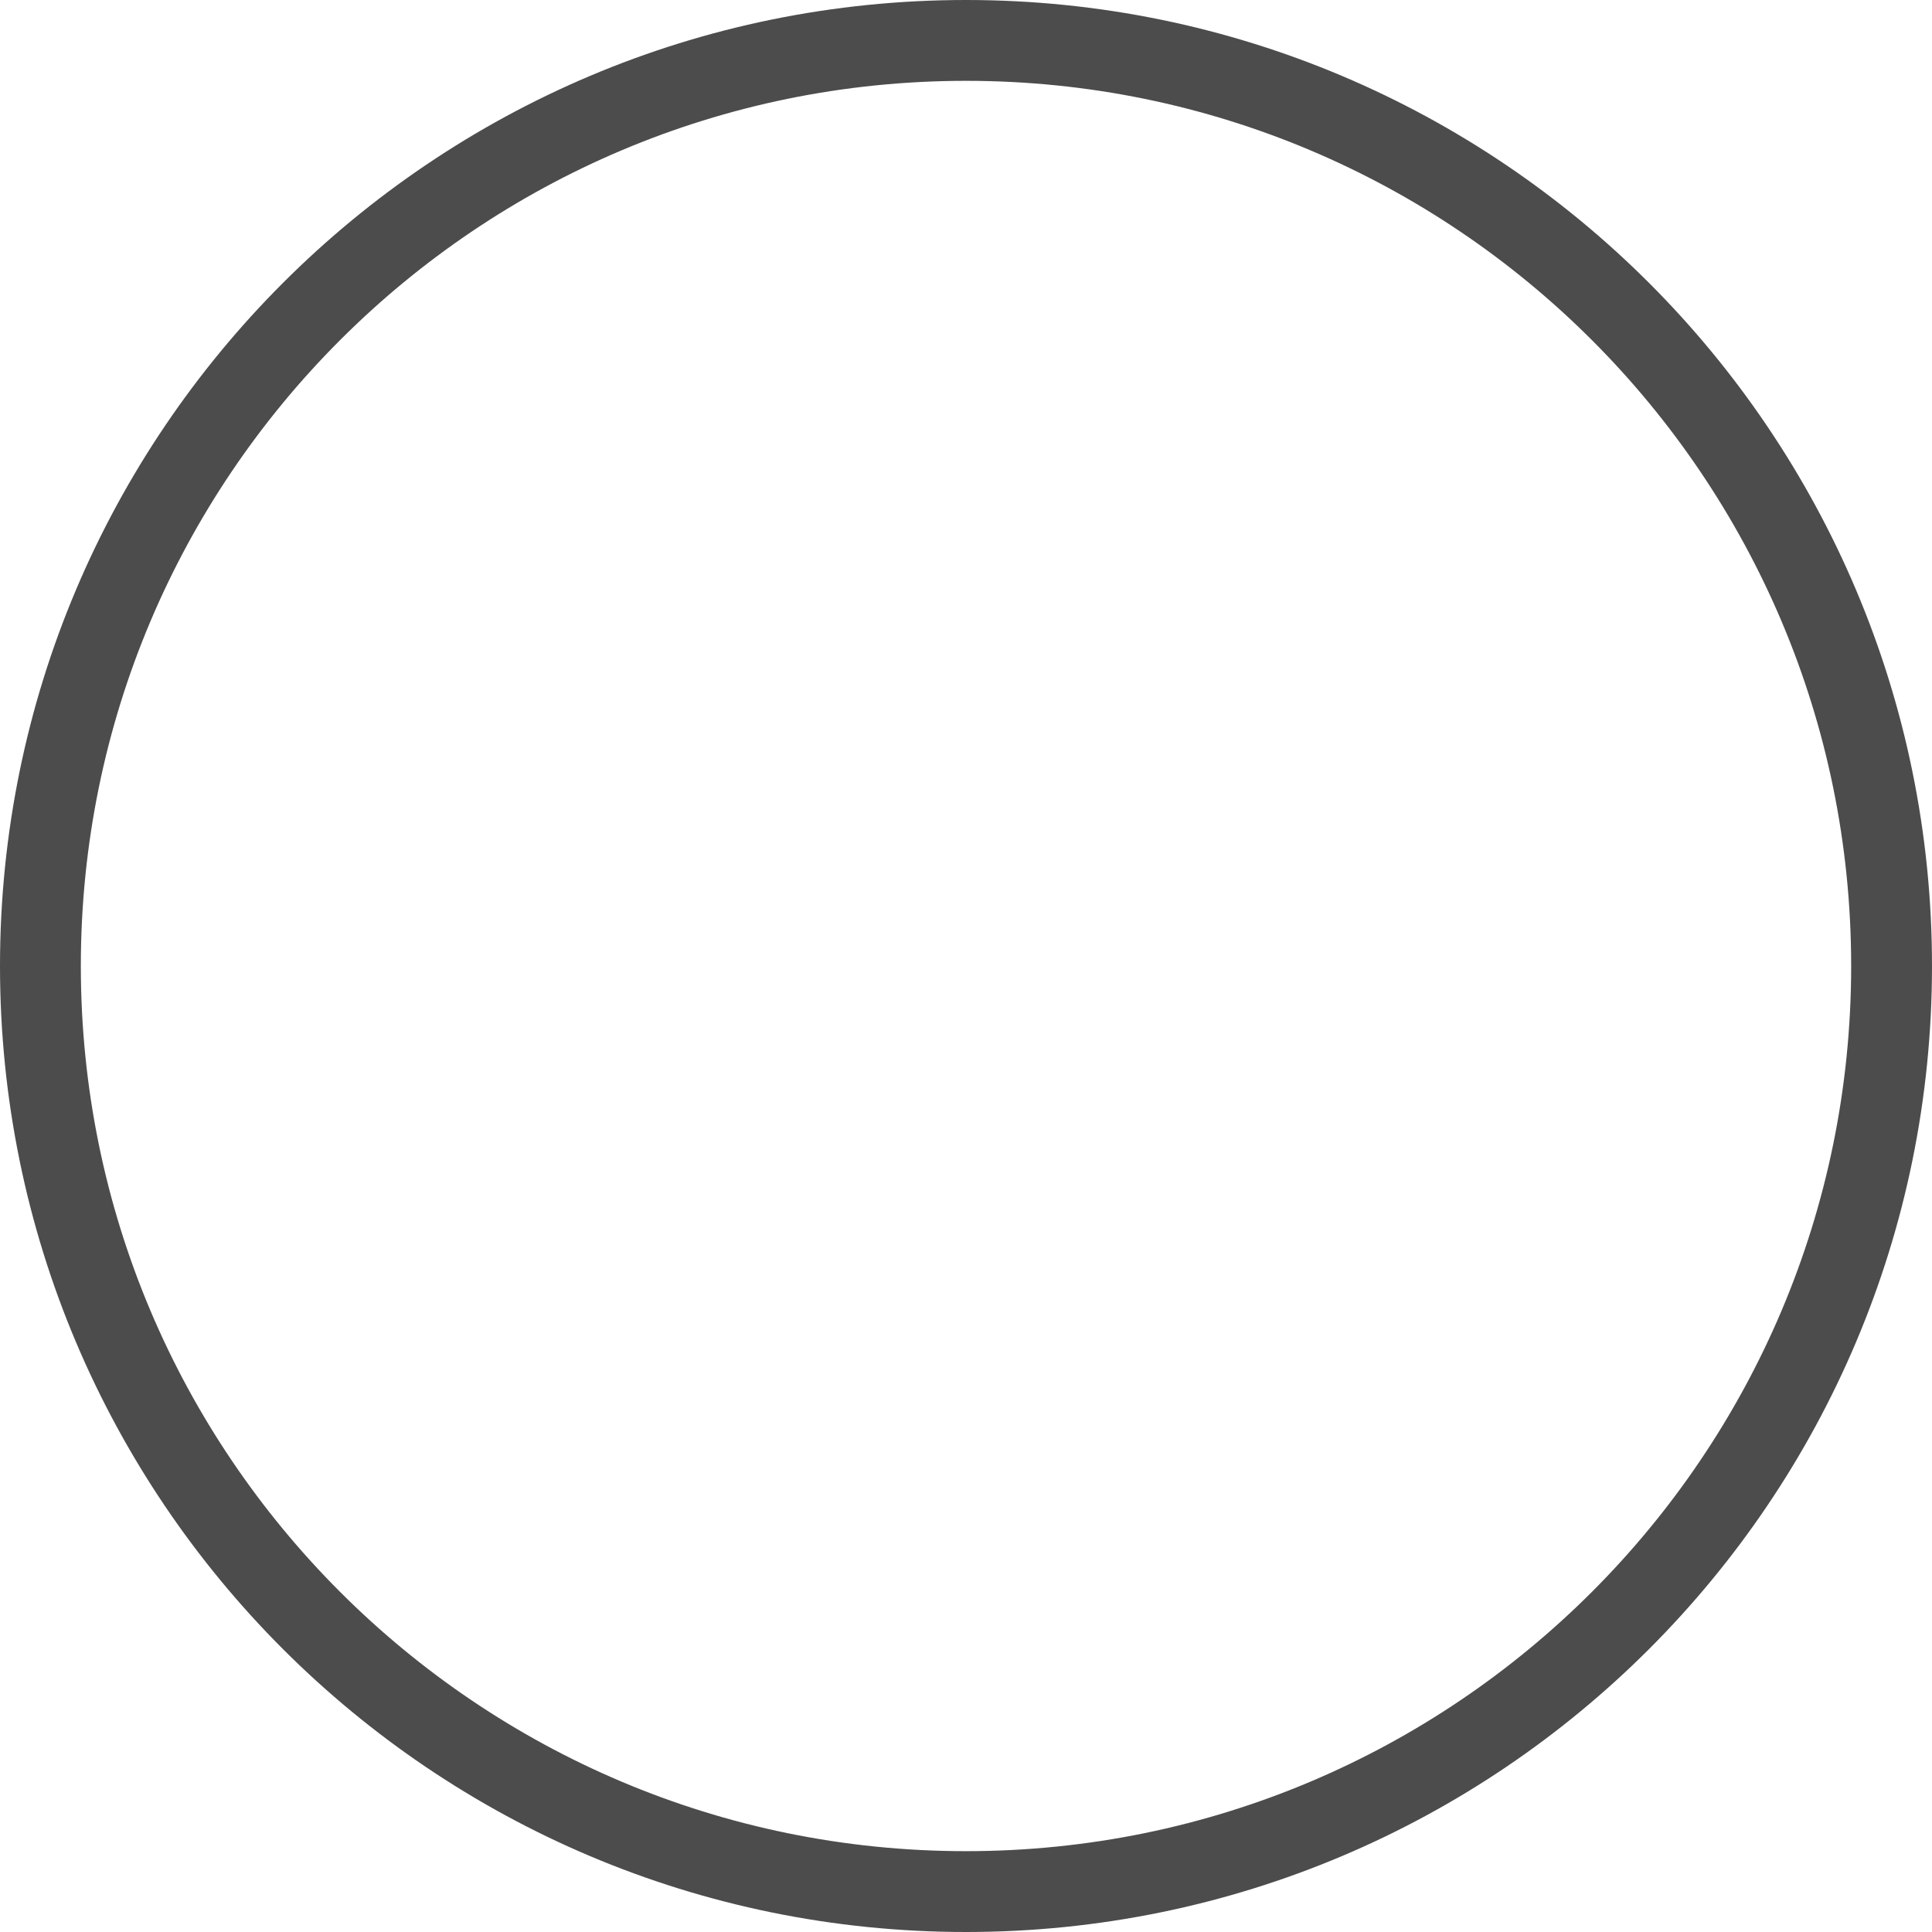
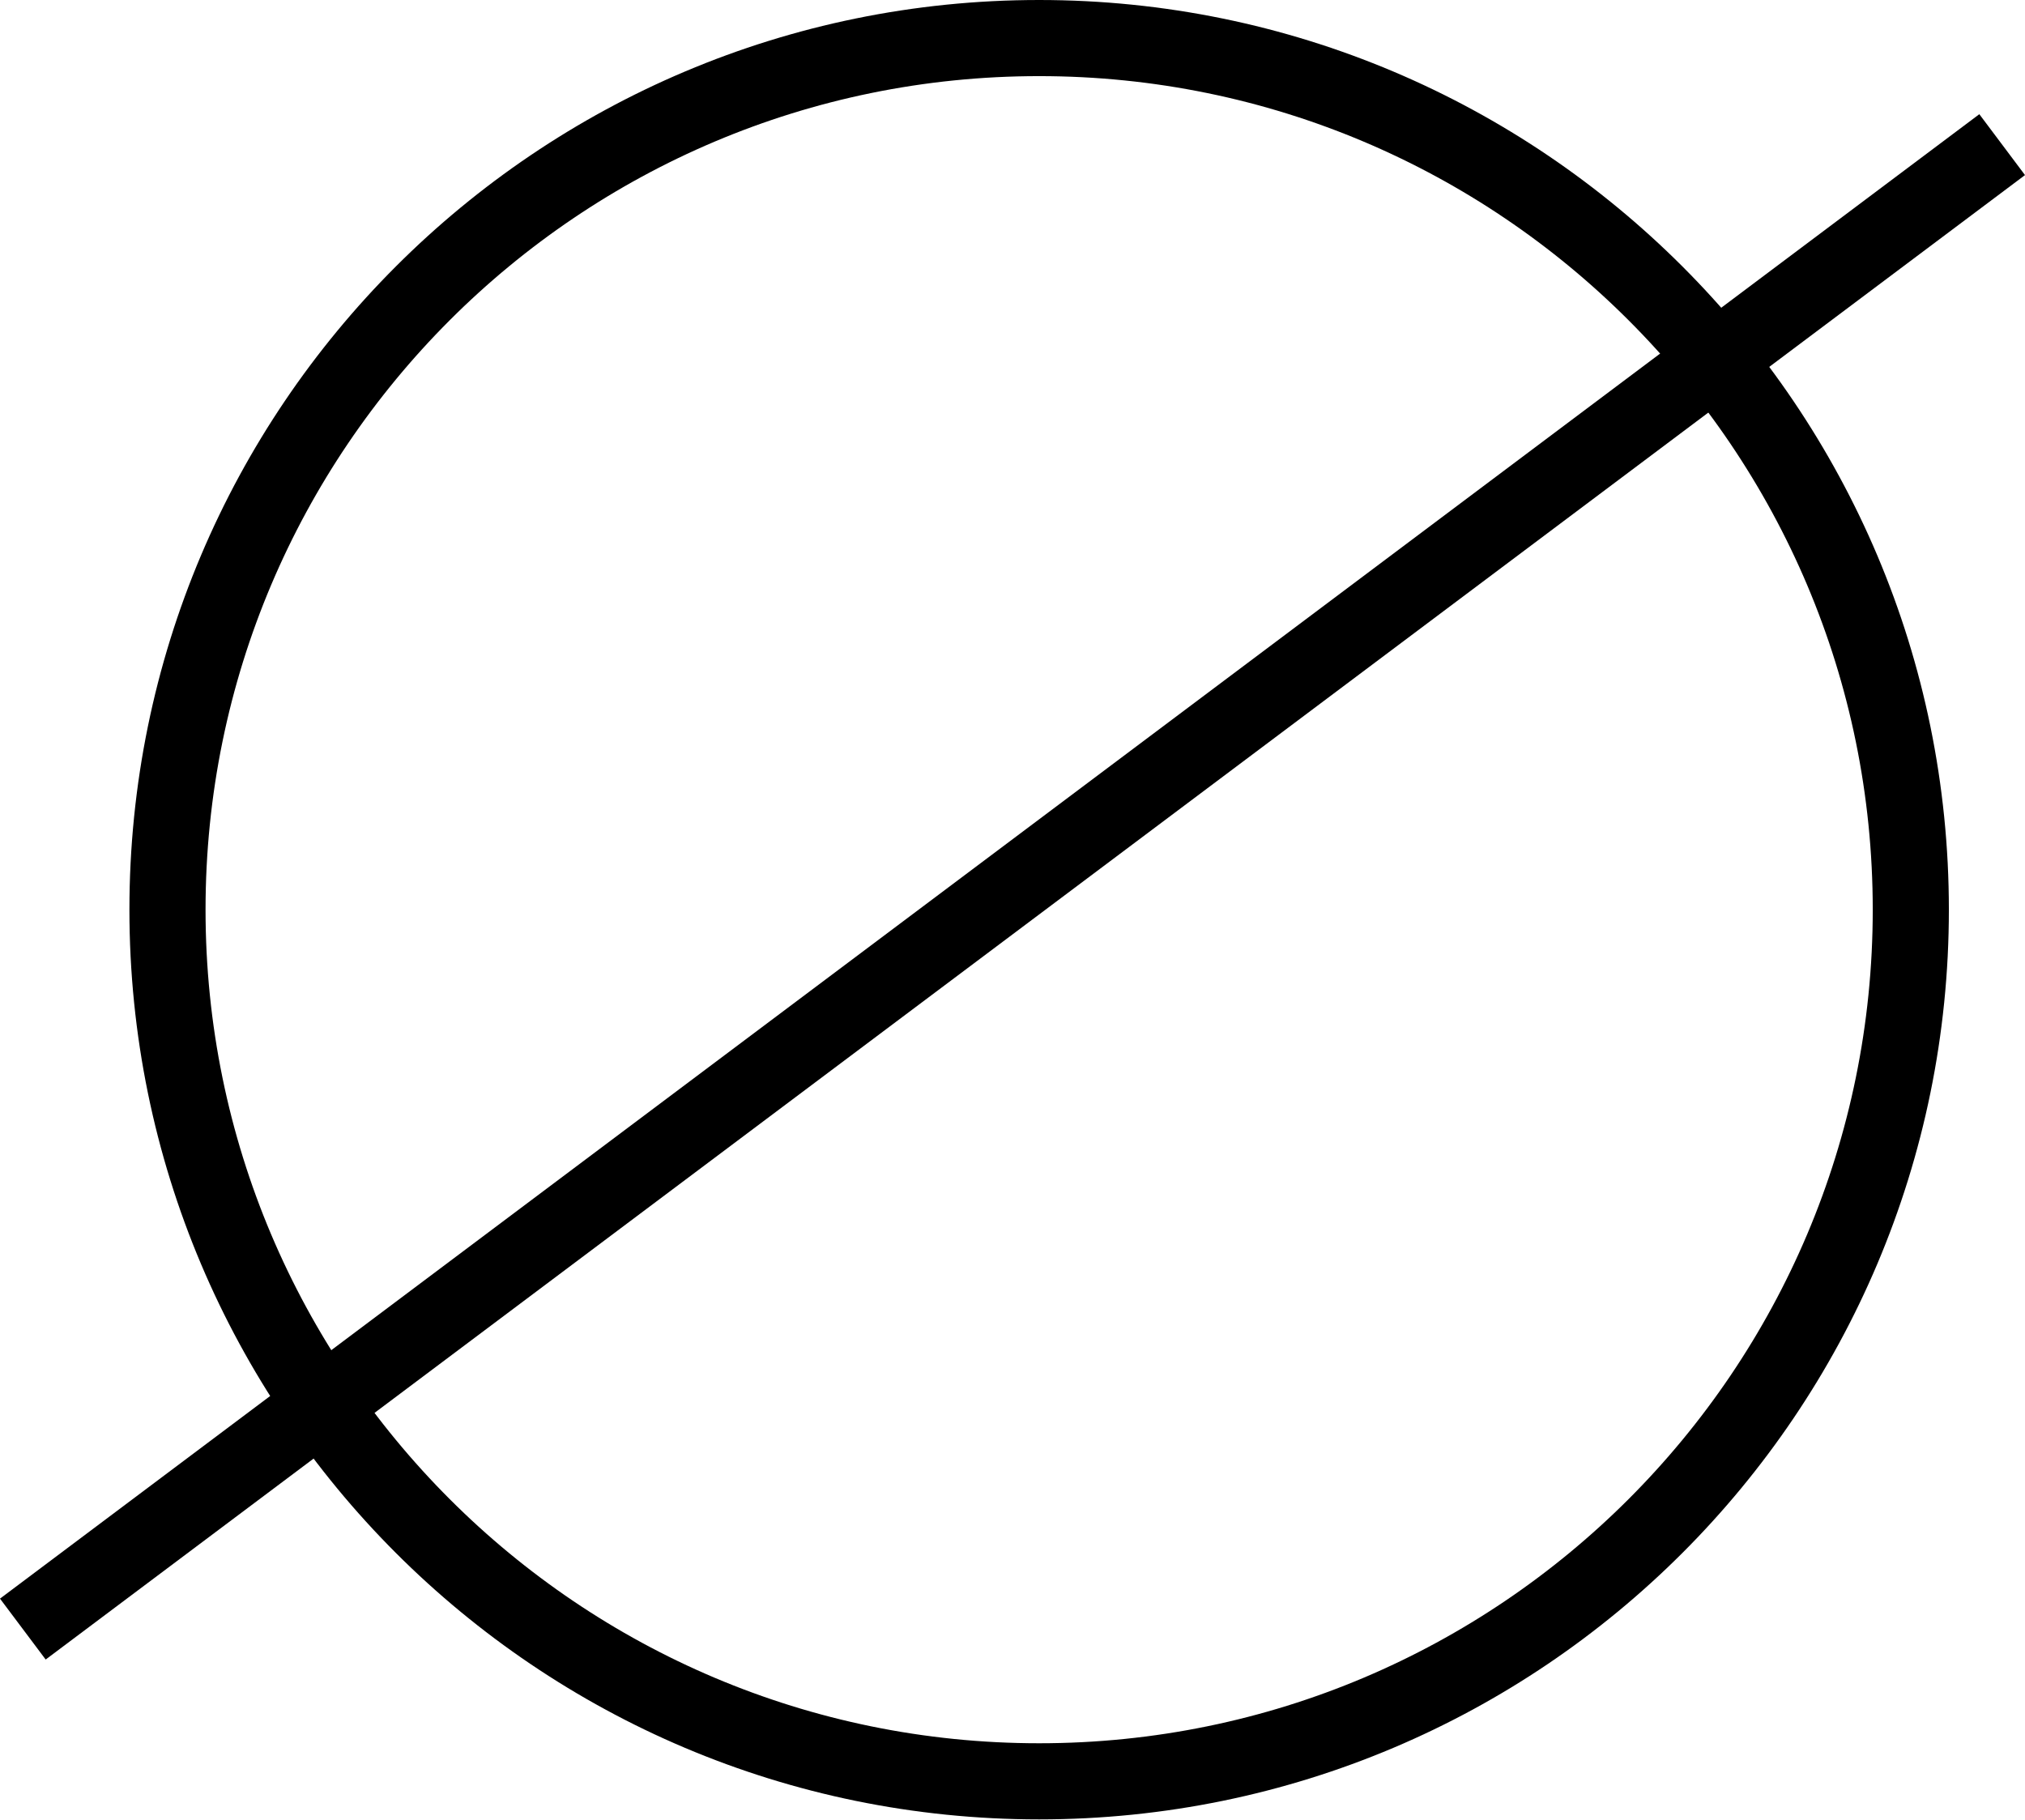
- <svg xmlns="http://www.w3.org/2000/svg" width="239" height="239" viewBox="0 0 239 239" fill="none">
-   <circle cx="119.5" cy="119.5" r="114.5" stroke="black" stroke-opacity="0.7" stroke-width="10" />
+ <svg xmlns="http://www.w3.org/2000/svg" width="266" height="239" viewBox="0 0 266 239" fill="none">
+   <circle cx="136.5" cy="119.5" r="114.5" stroke="black" stroke-width="10" />
+   <path d="M3 214C104.536 137.848 161.464 95.152 263 19" stroke="black" stroke-width="10" />
</svg>
